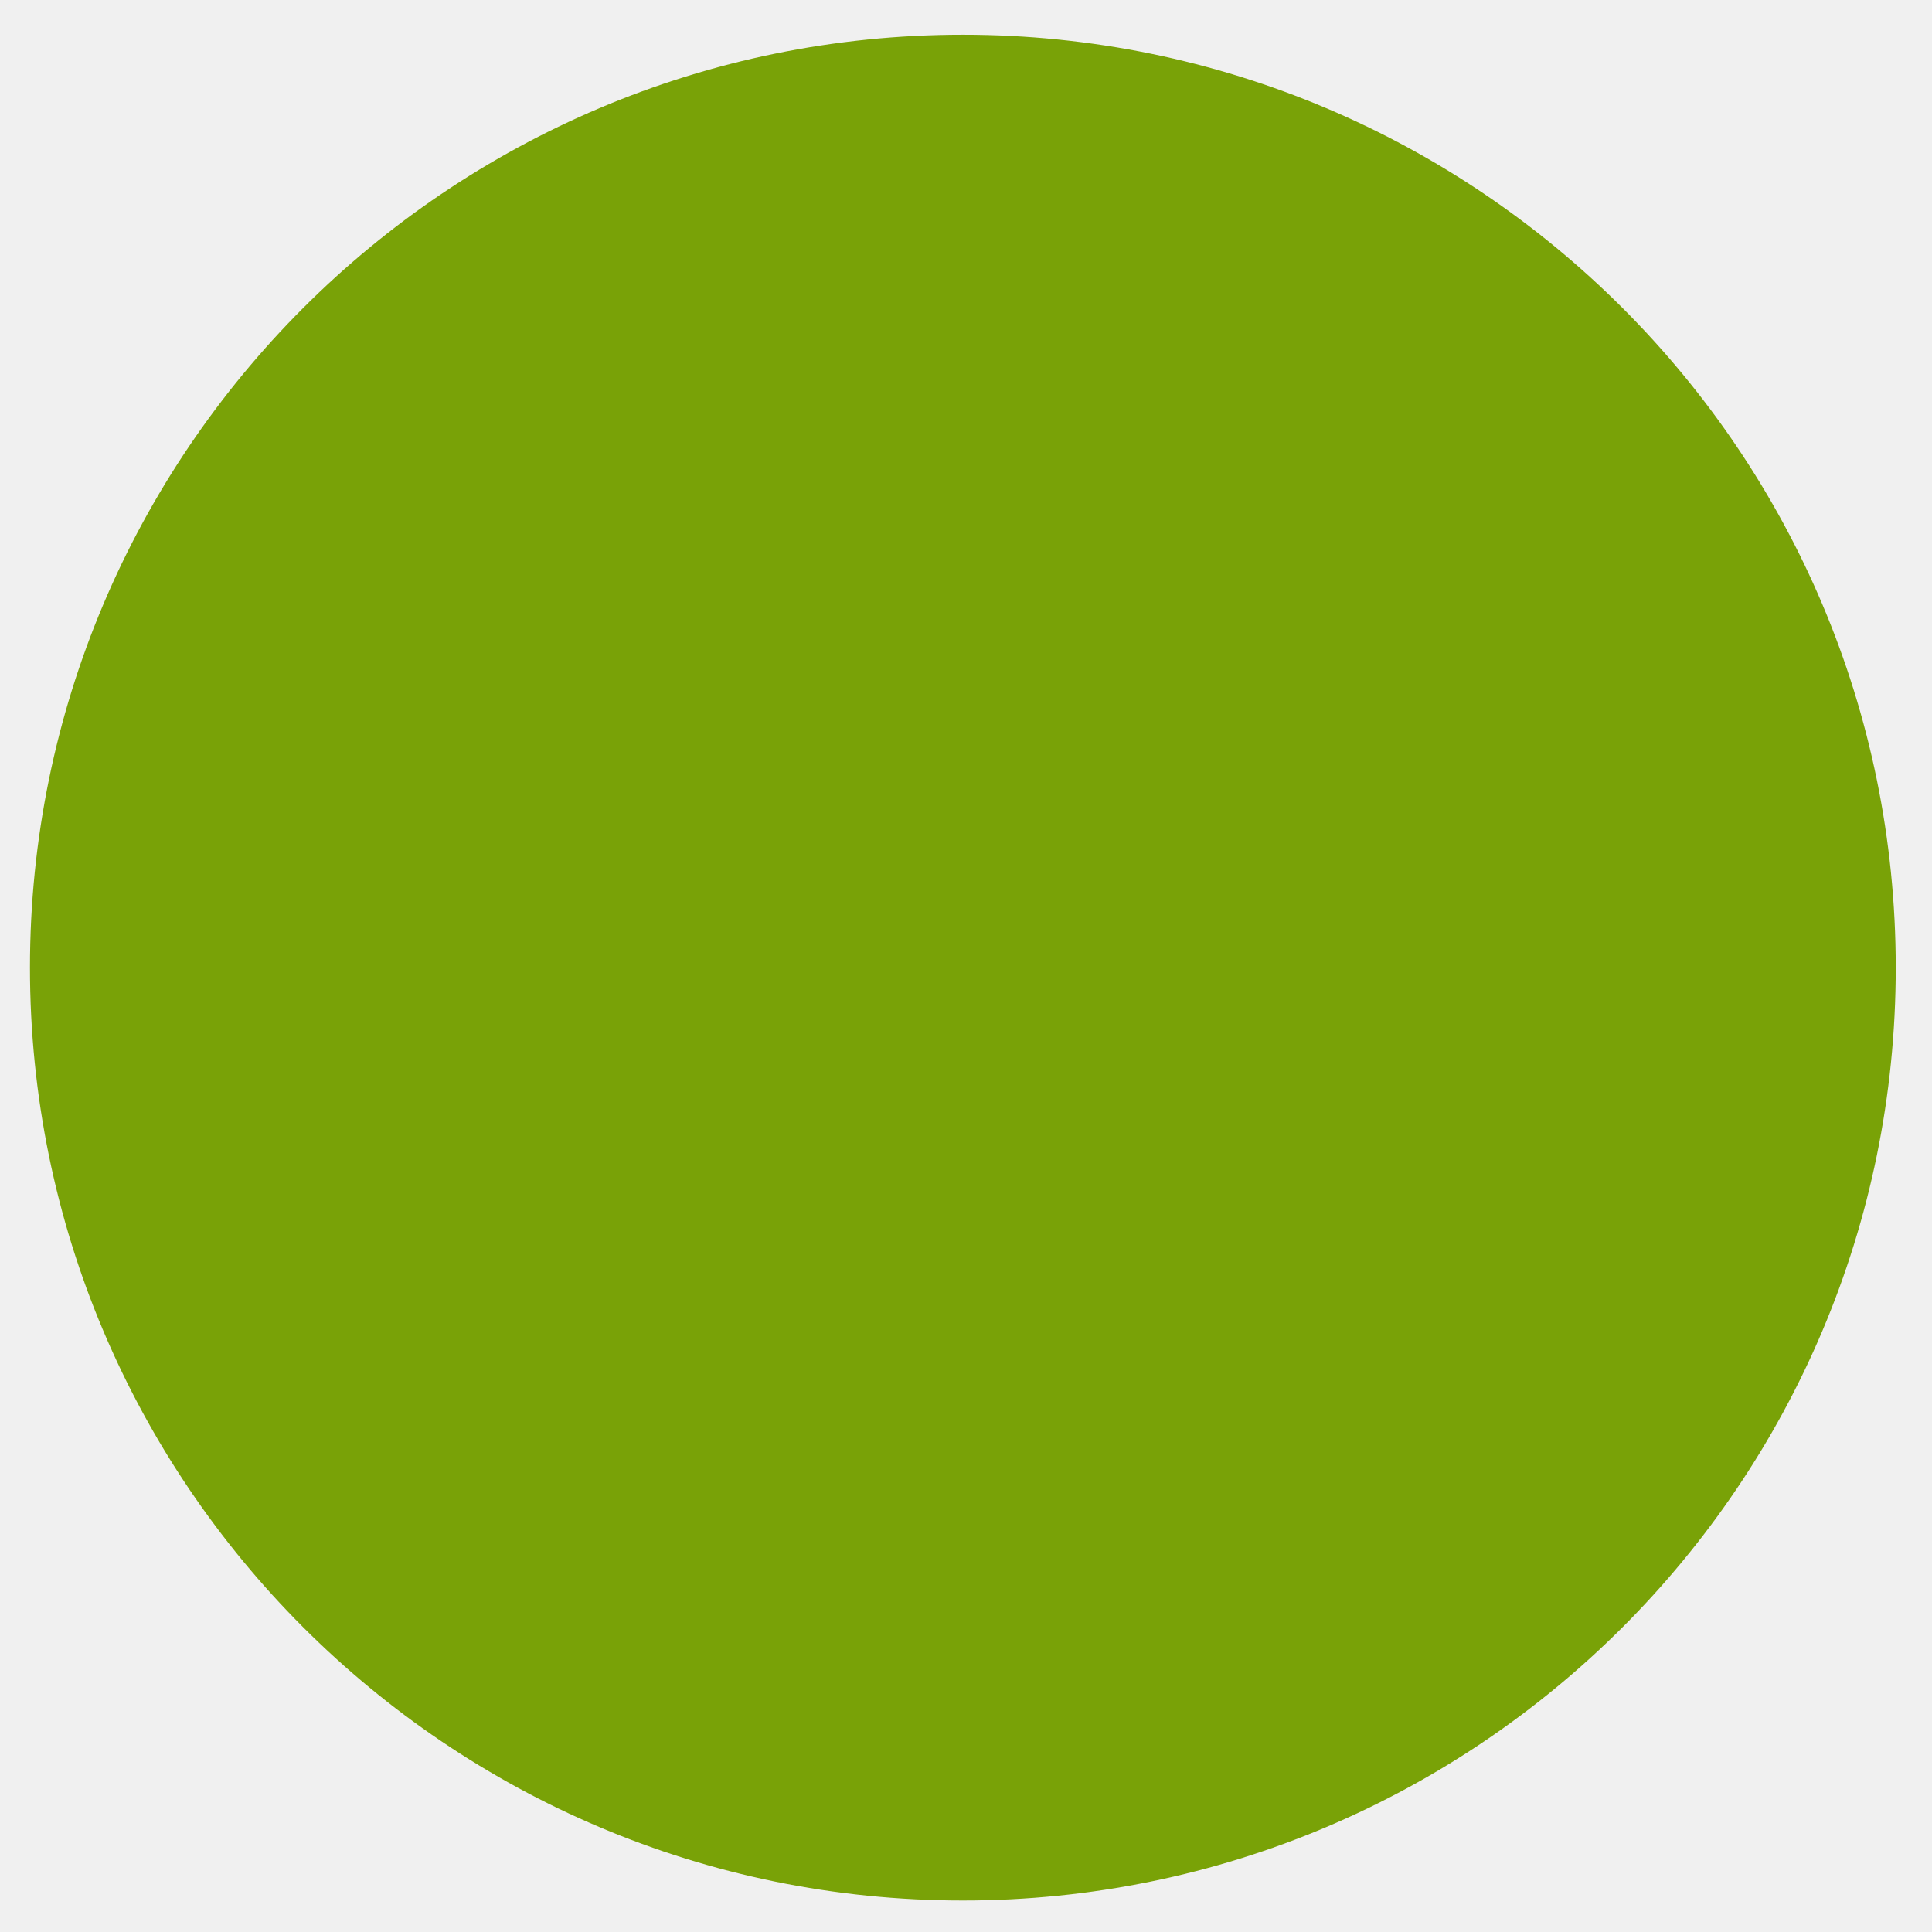
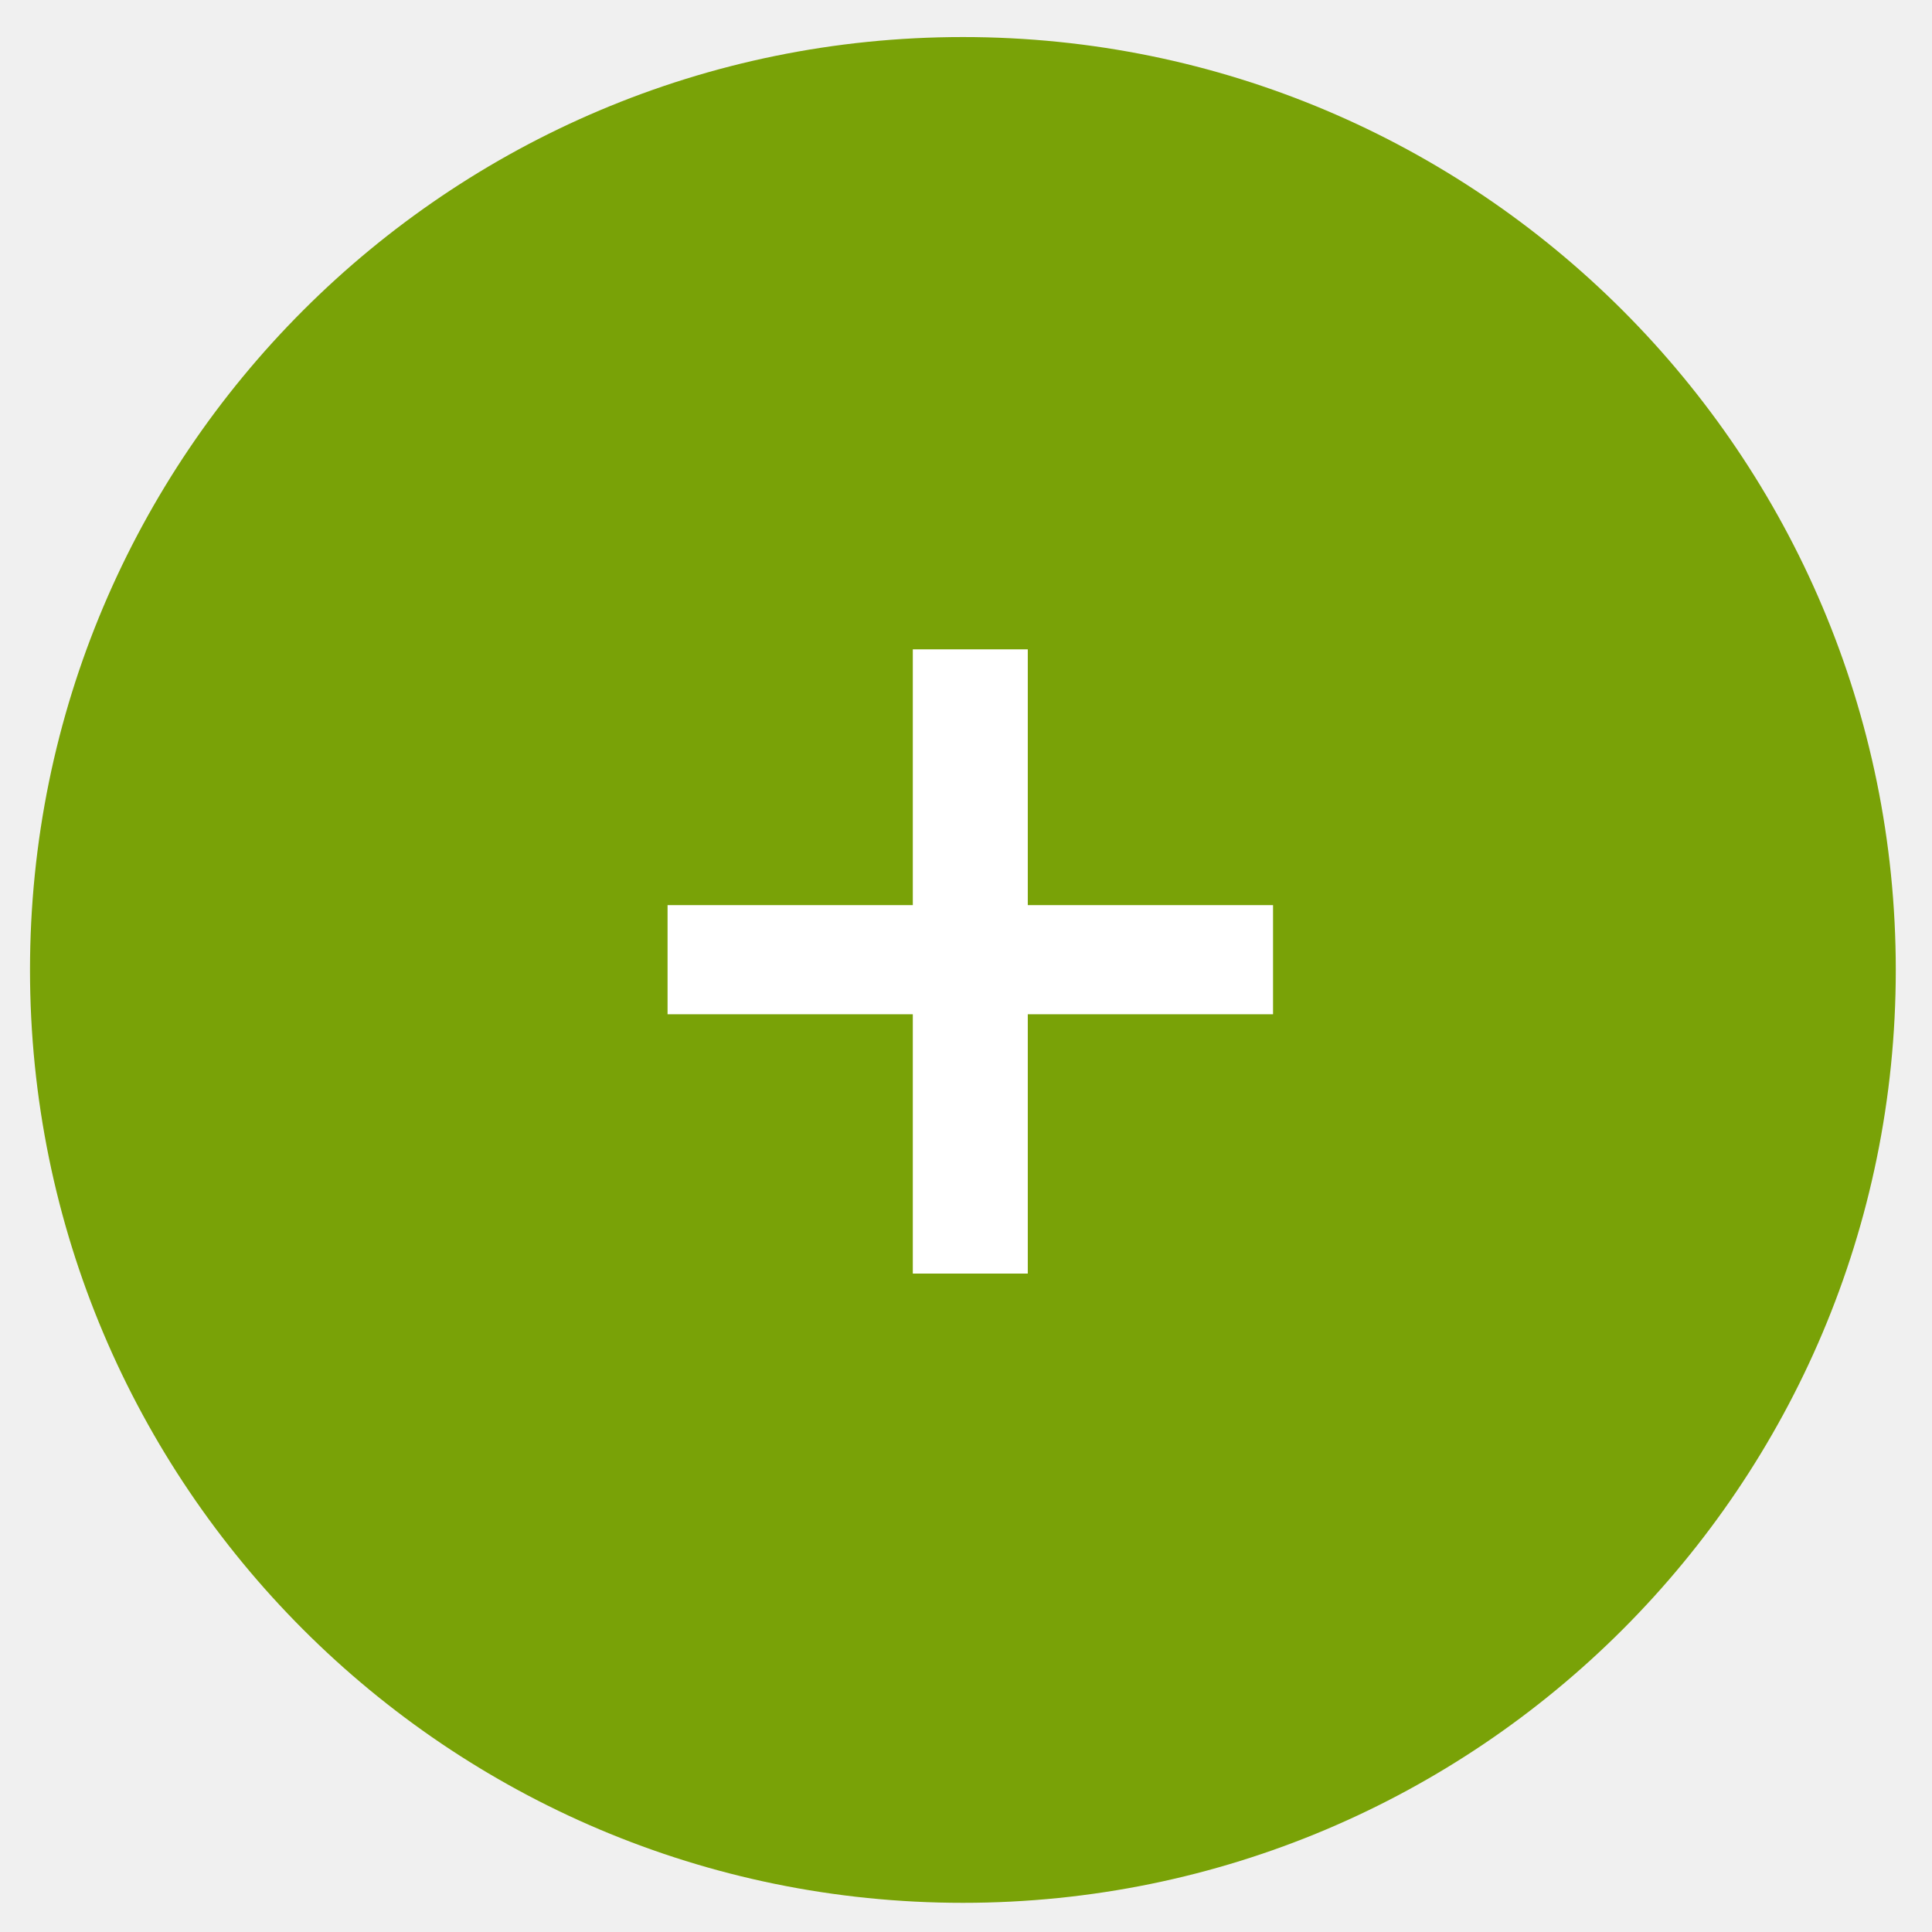
<svg xmlns="http://www.w3.org/2000/svg" width="51" height="51" viewBox="0 0 51 51" fill="none">
-   <path d="M25.417 50.169C39.018 50.169 50.043 39.144 50.043 25.543C50.043 11.942 39.018 0.917 25.417 0.917C11.816 0.917 0.791 11.942 0.791 25.543C0.791 39.144 11.816 50.169 25.417 50.169Z" fill="#79A207" />
+   <path d="M25.418 50.23C39.019 50.23 50.044 39.205 50.044 25.604C50.044 12.004 39.019 0.978 25.418 0.978C11.817 0.978 0.792 12.004 0.792 25.604C0.792 39.205 11.817 50.23 25.418 50.23Z" fill="#79A207" />
+   <path d="M24.096 17.141V23.893H17.622V26.774H24.096V33.619H27.131V26.774H33.605V23.893H27.131V17.141H24.096Z" fill="white" />
</svg>
